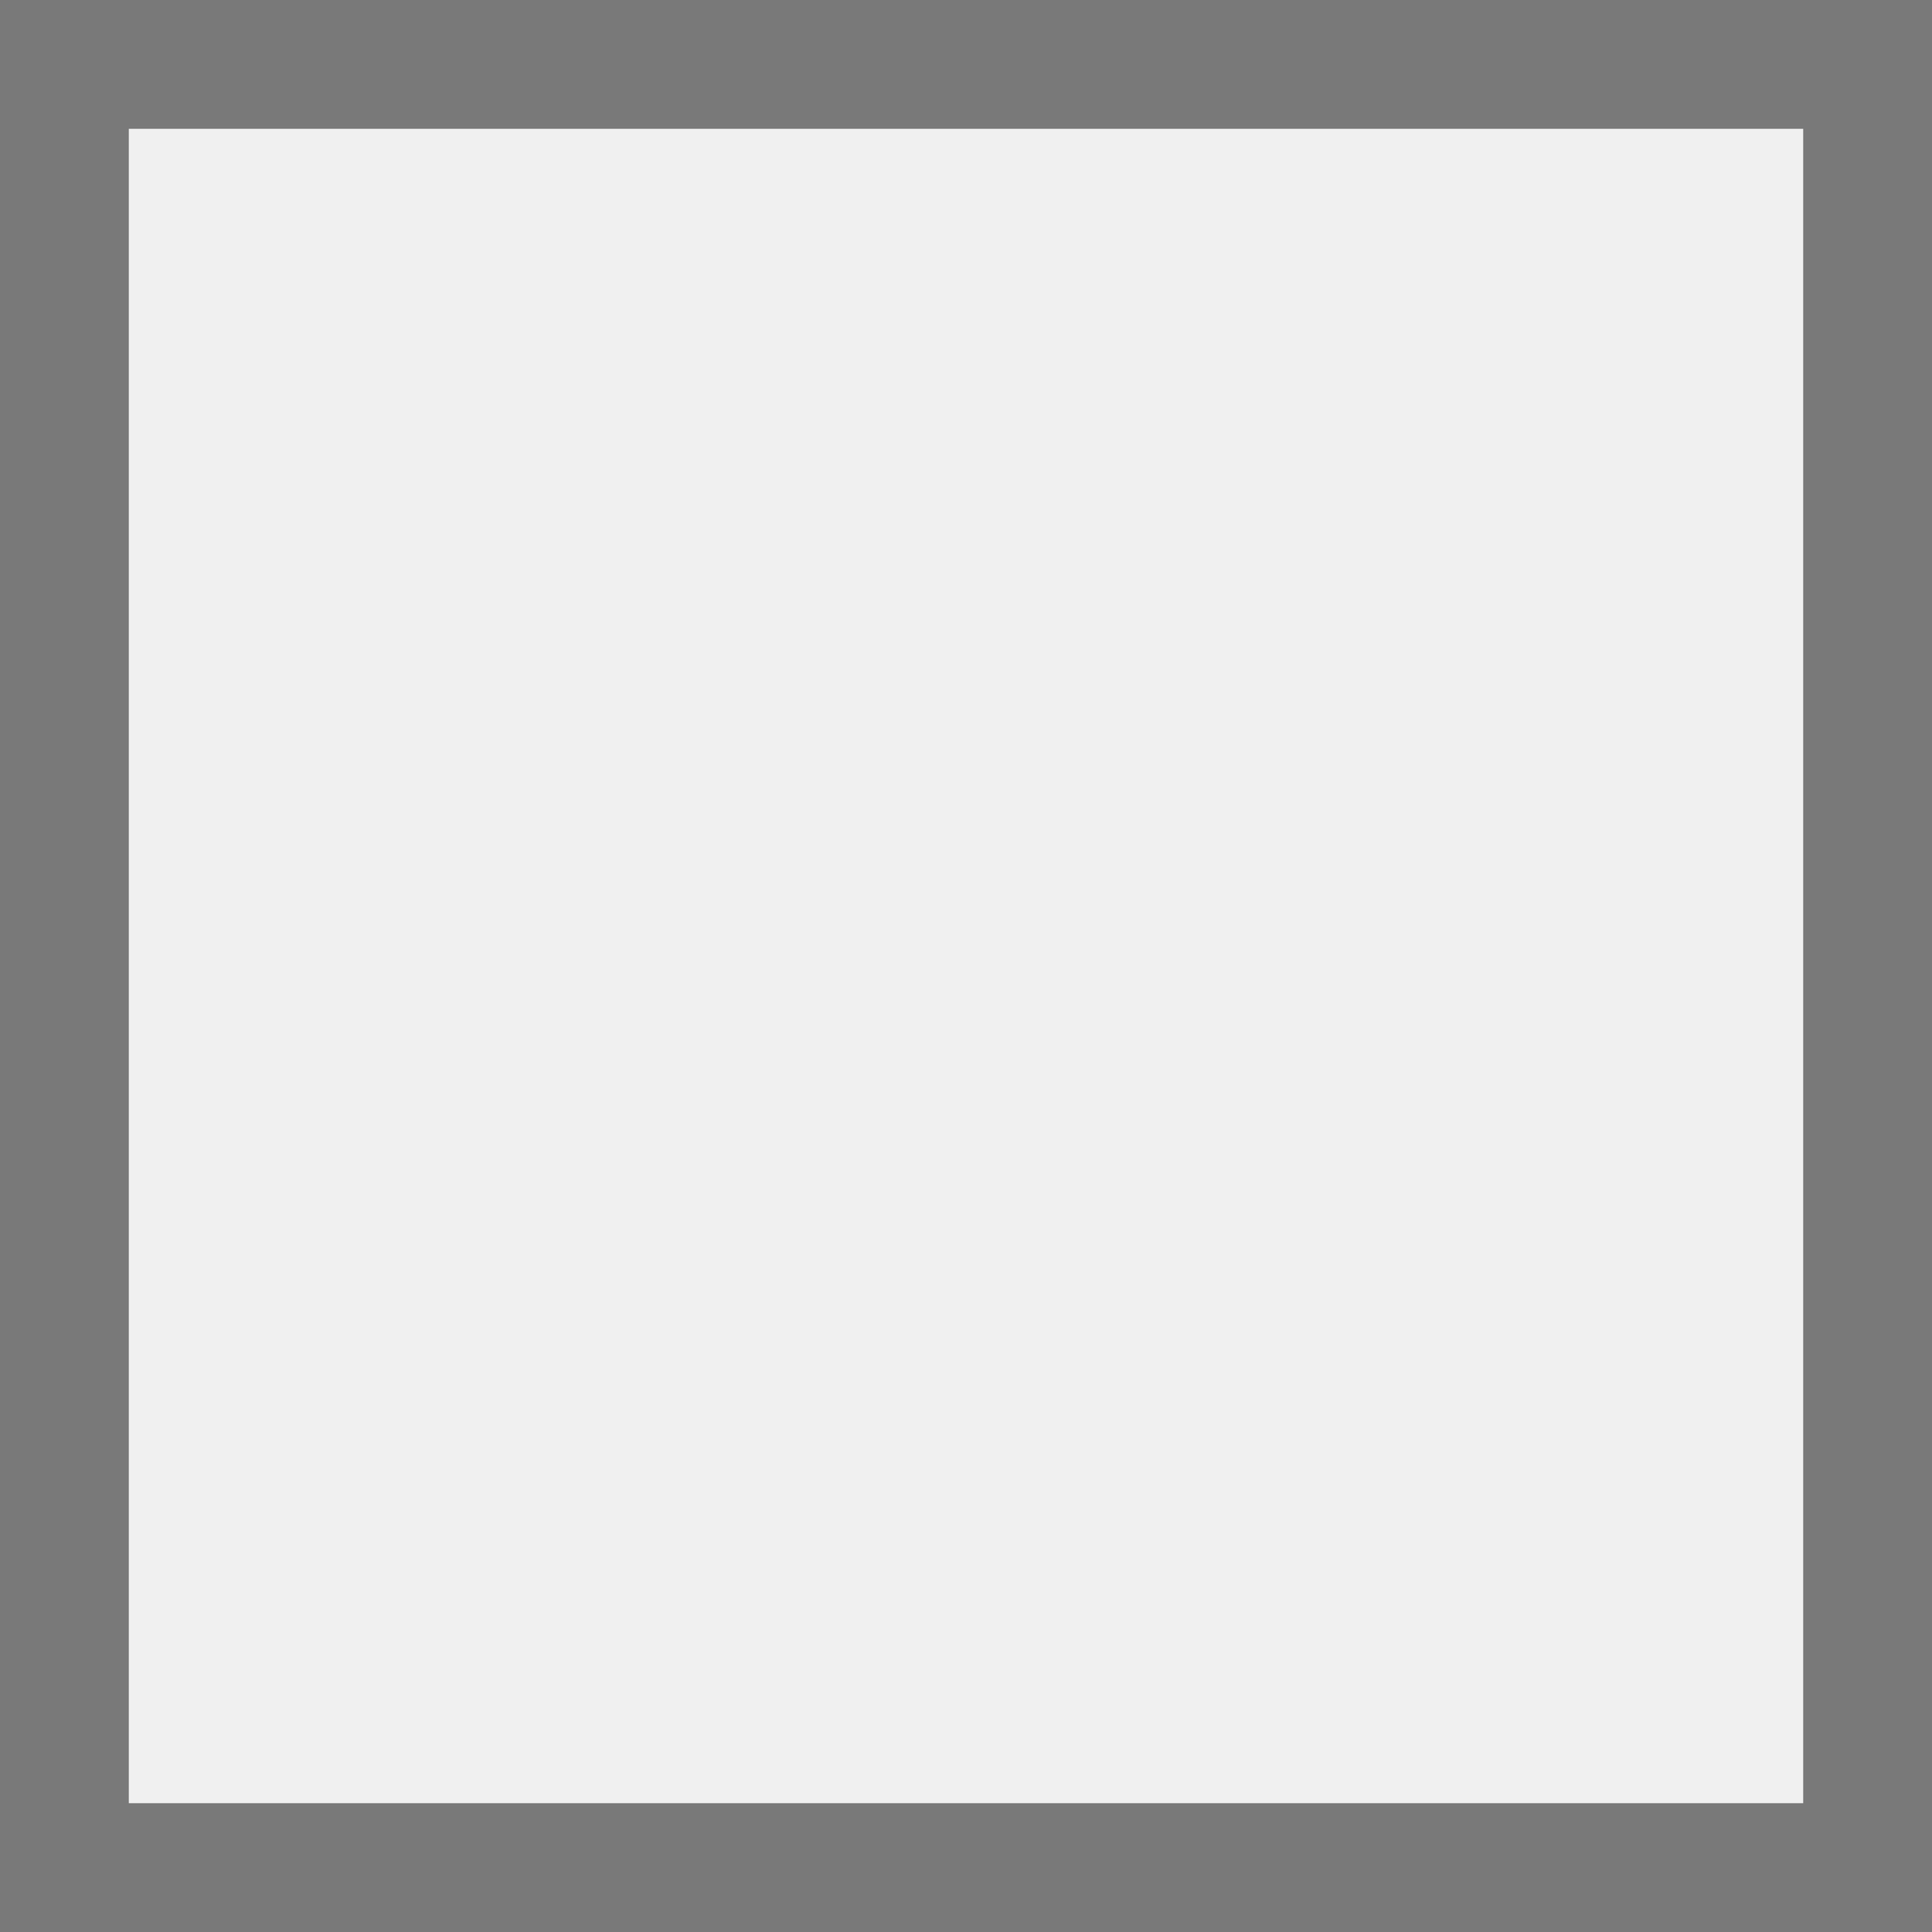
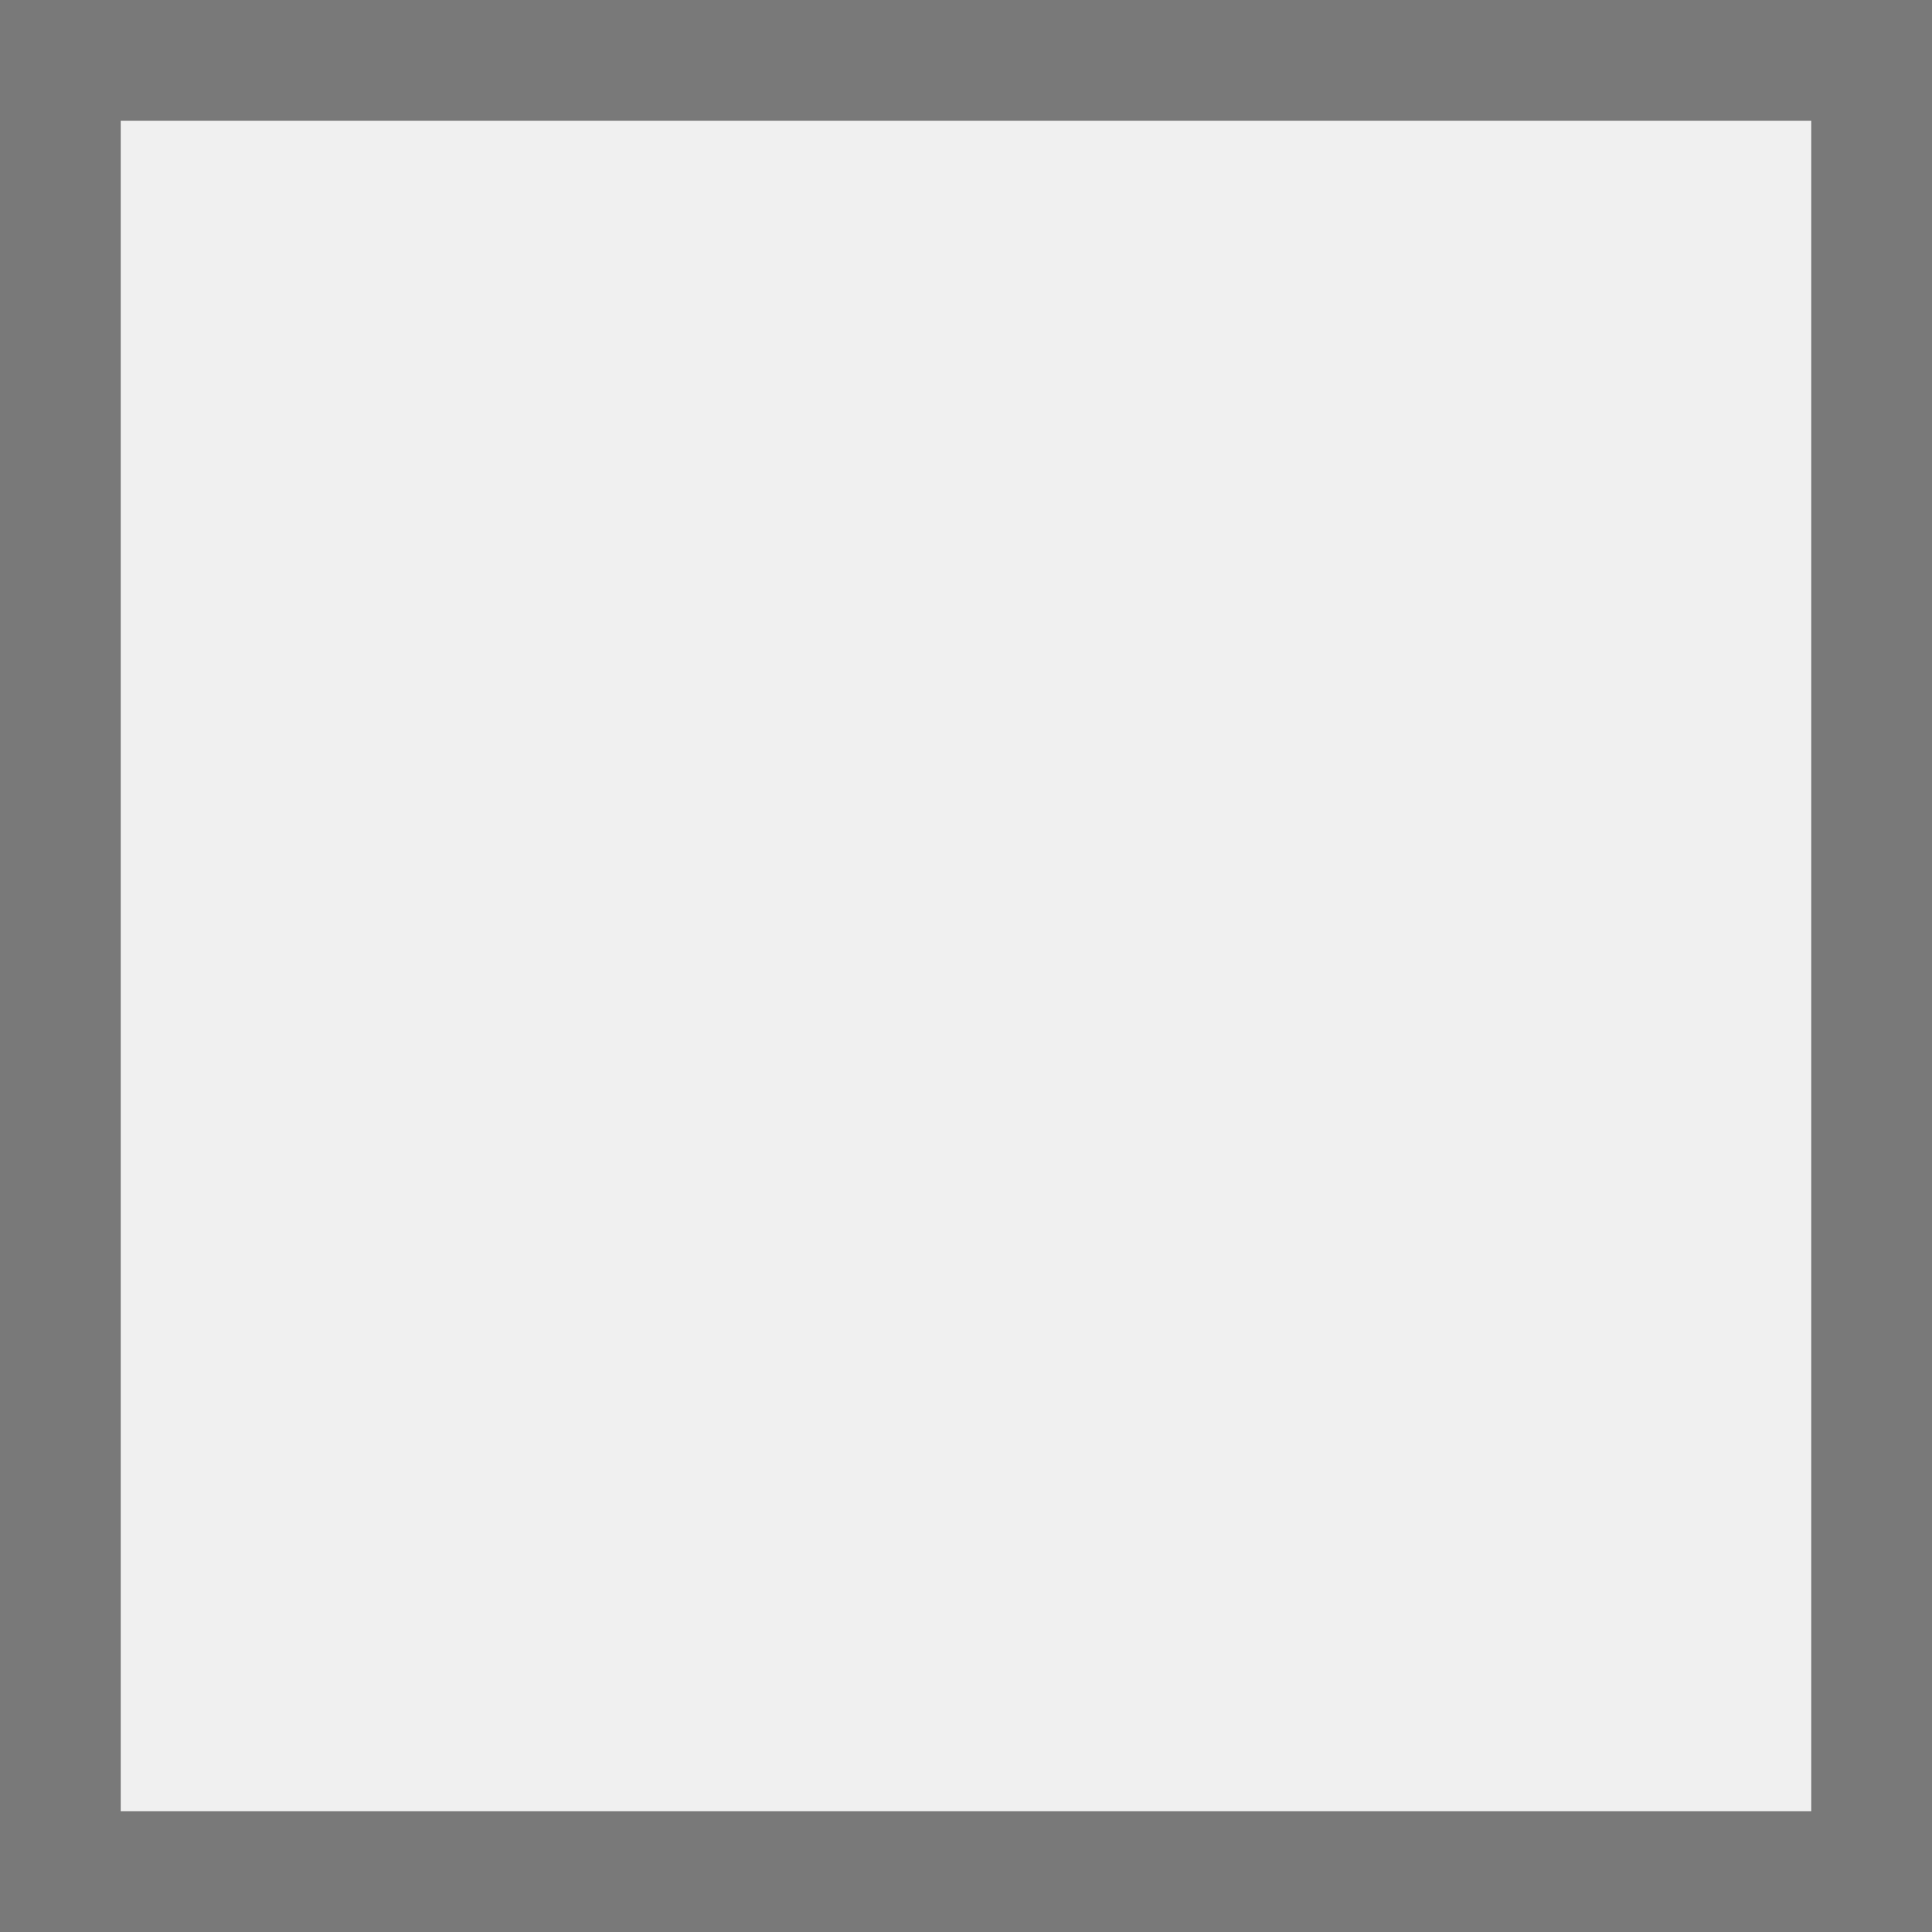
- <svg xmlns="http://www.w3.org/2000/svg" version="1.1" width="15px" height="15px" viewBox="818 386.5  15 15">
-   <path d="M 818.5 387  L 832.5 387  L 832.5 401  L 818.5 401  L 818.5 387  Z " fill-rule="nonzero" fill="#f0f0f0" stroke="none" />
-   <path d="M 818.5 387  L 832.5 387  L 832.5 401  L 818.5 401  L 818.5 387  Z " stroke-width="1" stroke="#797979" fill="none" />
+ <svg xmlns="http://www.w3.org/2000/svg" version="1.1" width="16px" height="16px" viewBox="2259 257  16 16">
+   <path d="M 2259.5 257.5  L 2274.5 257.5  L 2274.5 272.5  L 2259.5 272.5  L 2259.5 257.5  Z " fill-rule="nonzero" fill="#f0f0f0" stroke="none" />
+   <path d="M 2259.5 257.5  L 2274.5 257.5  L 2274.5 272.5  L 2259.5 272.5  L 2259.5 257.5  Z " stroke-width="1" stroke="#797979" fill="none" />
</svg>
